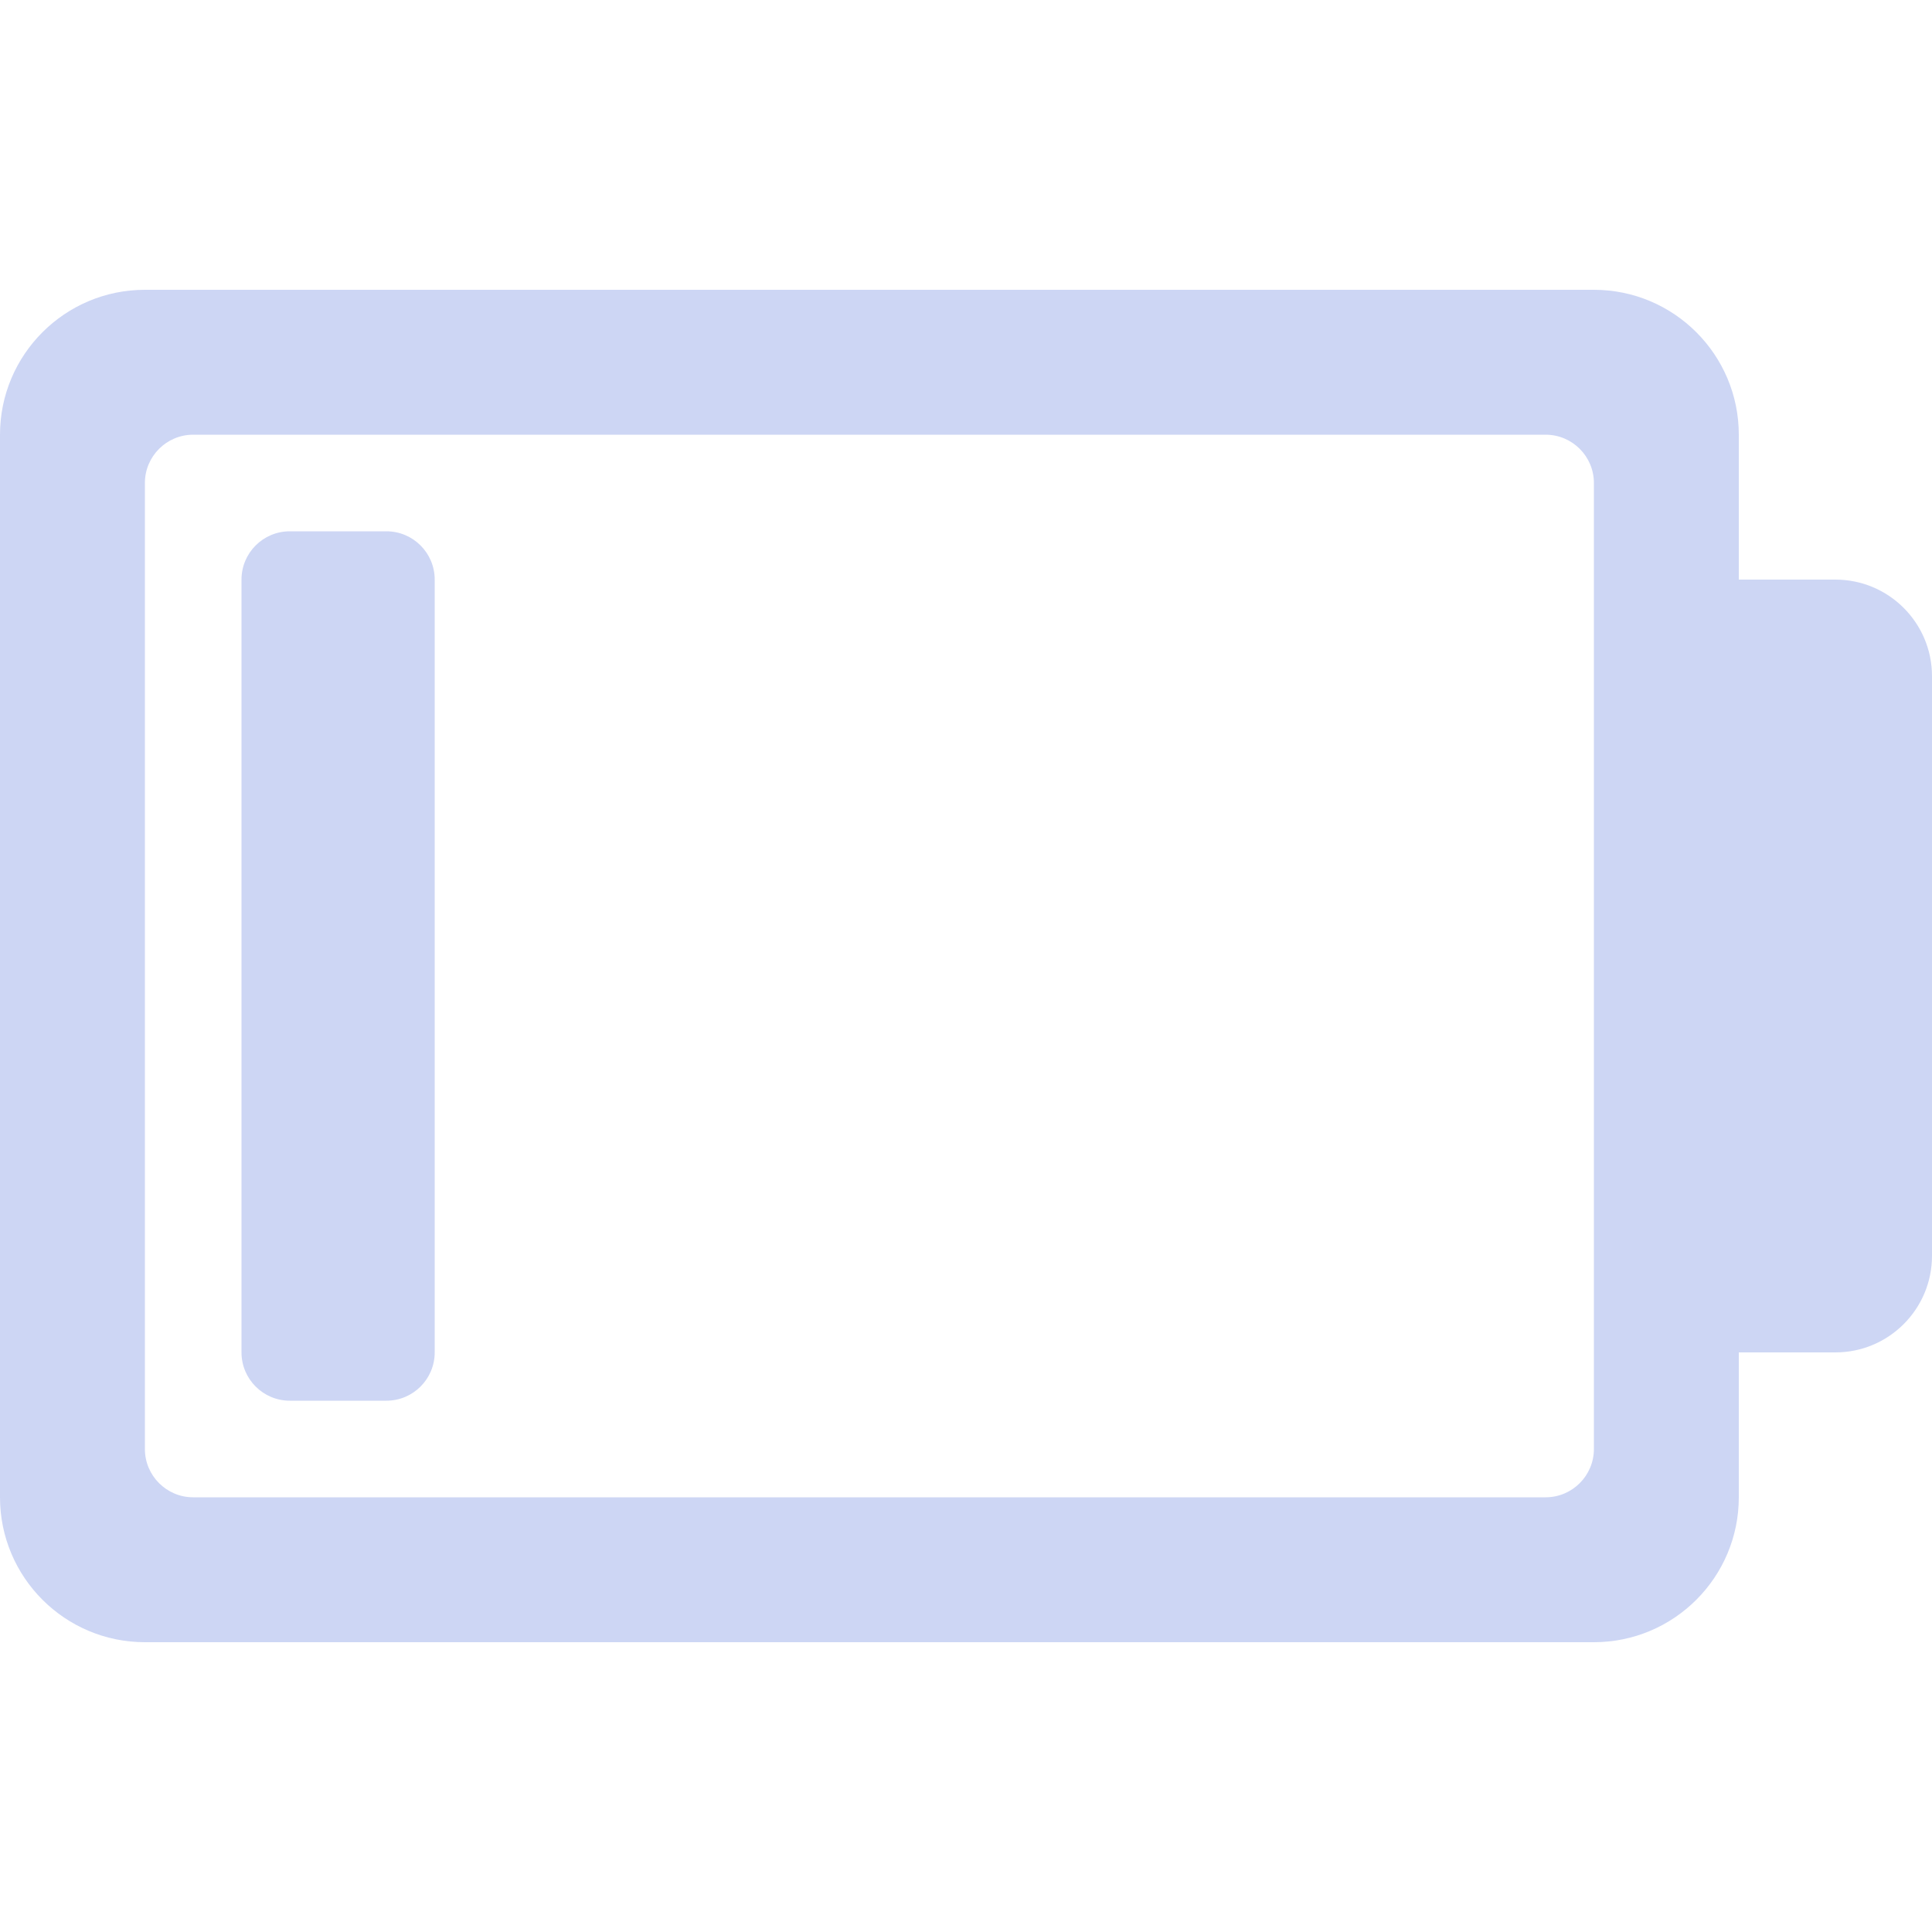
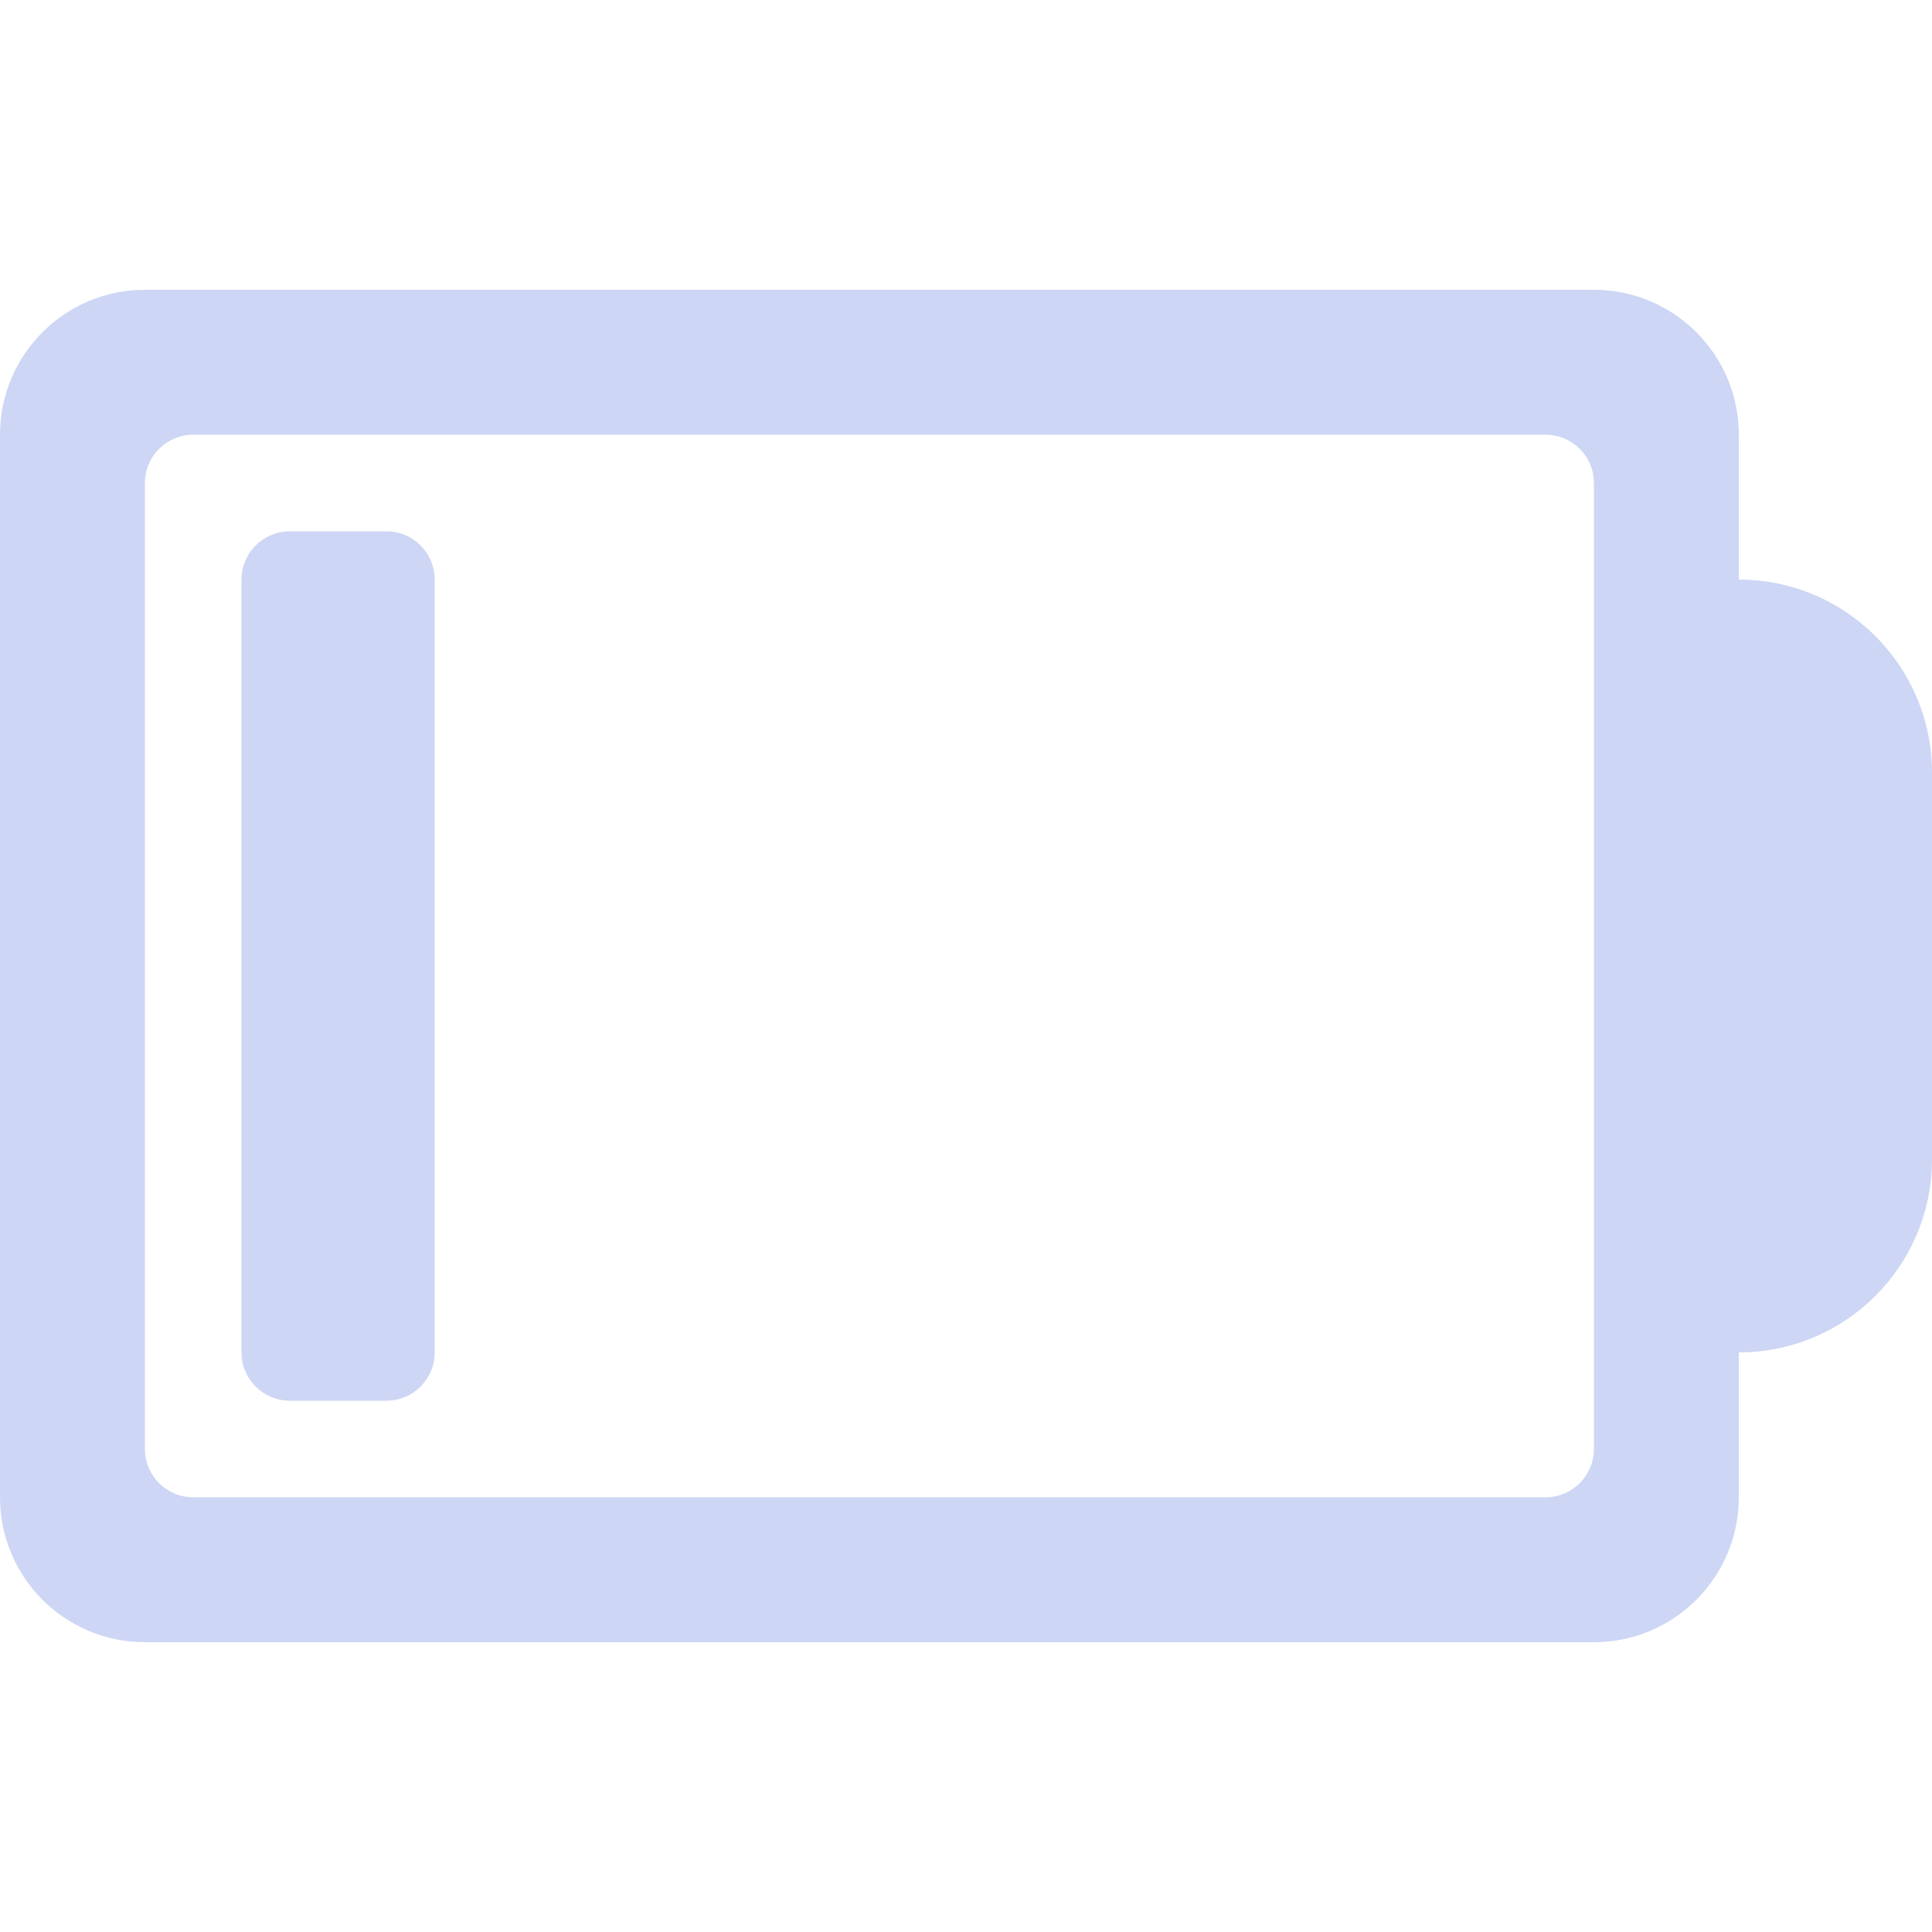
<svg xmlns="http://www.w3.org/2000/svg" width="20" height="20" viewBox="0 0 20 20" fill="none">
-   <path d="M16.5 3C17.328 3 18 3.672 18 4.5V6H19C19.552 6 20 6.448 20 7V13C20 13.552 19.552 14 19 14H18V15.5C18 16.328 17.328 17 16.5 17H1.5C0.672 17 8.05325e-09 16.328 0 15.5V4.5C6.4426e-08 3.672 0.672 3 1.5 3H16.5ZM2 4.5C1.724 4.5 1.5 4.724 1.5 5V15C1.5 15.276 1.724 15.5 2 15.5H16C16.276 15.5 16.5 15.276 16.5 15V5C16.5 4.724 16.276 4.5 16 4.5H2Z" fill-rule="evenodd" clip-rule="evenodd" fill="#CDD6F4" />
  <rect x="2.5" y="5.5" width="2" height="9" rx="0.5" fill="#CDD6F4" />
+   <path d="M16.5 3C17.328 3 18 3.672 18 4.5V15.5C18 16.328 17.328 17 16.5 17H1.5C0.672 17 8.05325e-09 16.328 0 15.5V4.5C6.4426e-08 3.672 0.672 3 1.5 3H16.5ZM2 4.5C1.724 4.5 1.5 4.724 1.5 5V15C1.5 15.276 1.724 15.5 2 15.5H16C16.276 15.5 16.5 15.276 16.5 15V5C16.5 4.724 16.276 4.5 16 4.5H2Z" fill="#CDD6F4" />
+   <path d="M17 6H18C19.105 6 20 6.895 20 8V12C20 13.105 19.105 14 18 14H17V6Z" fill="#CDD6F4" />
</svg>
